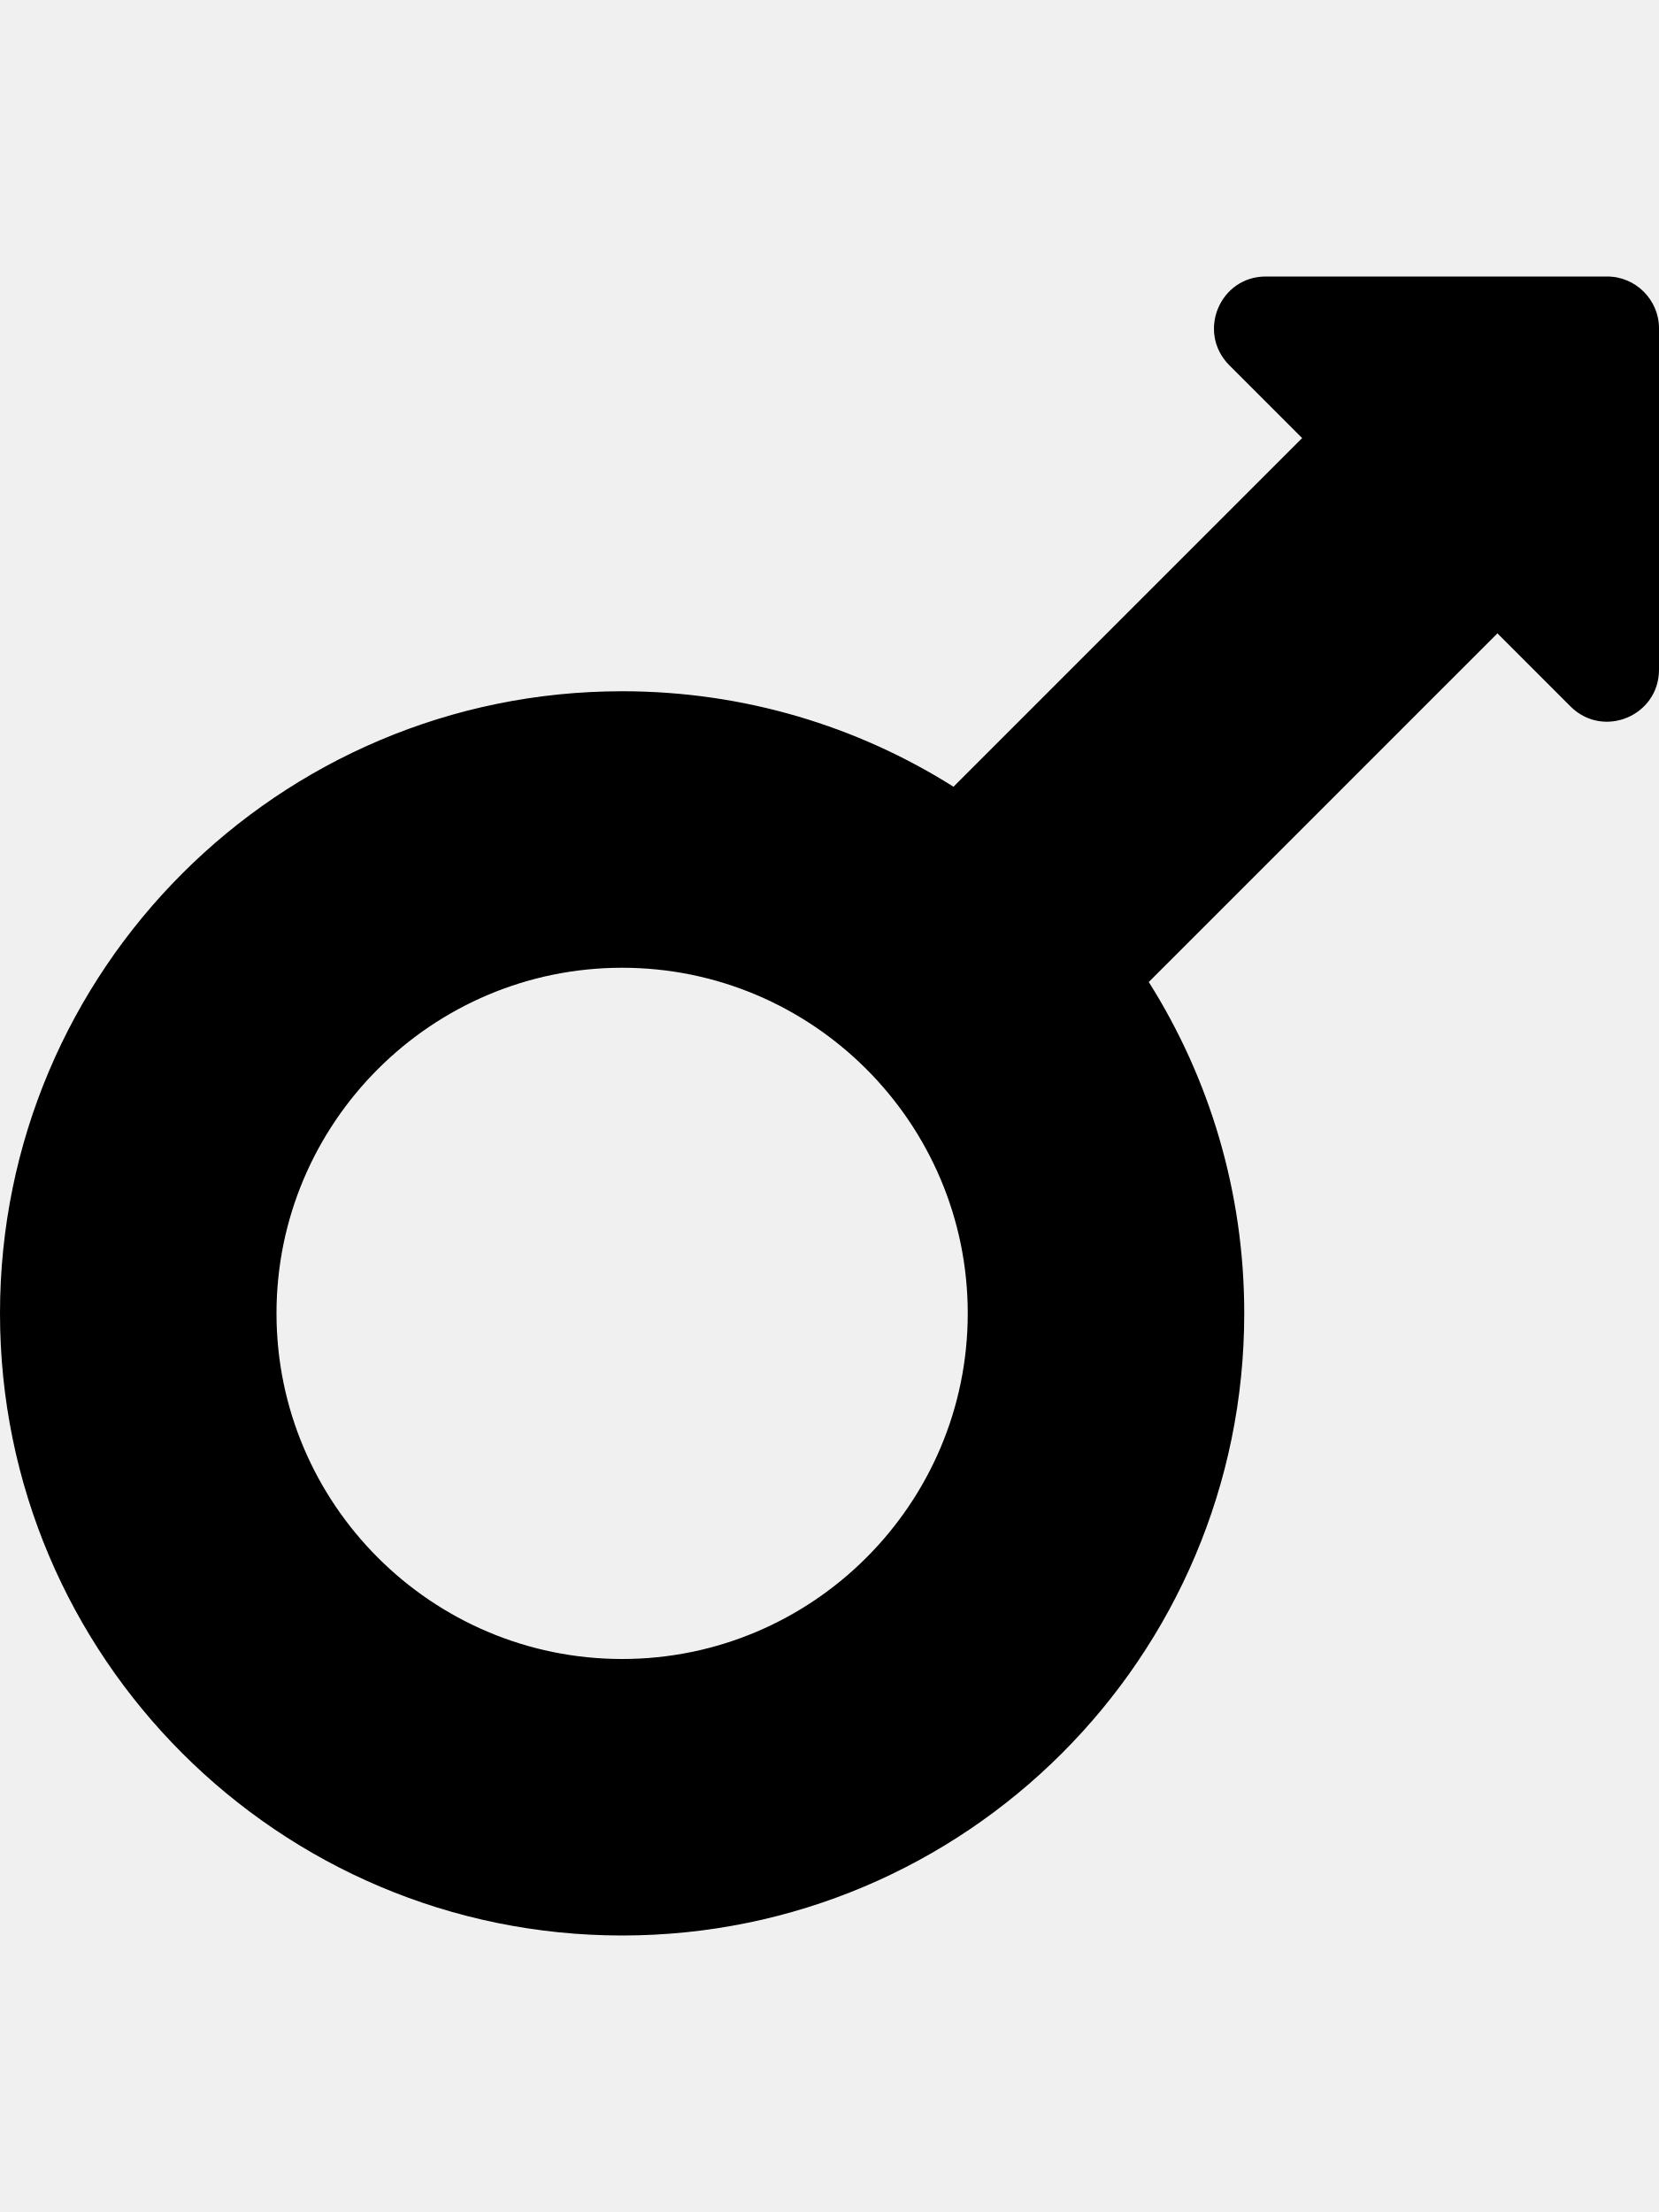
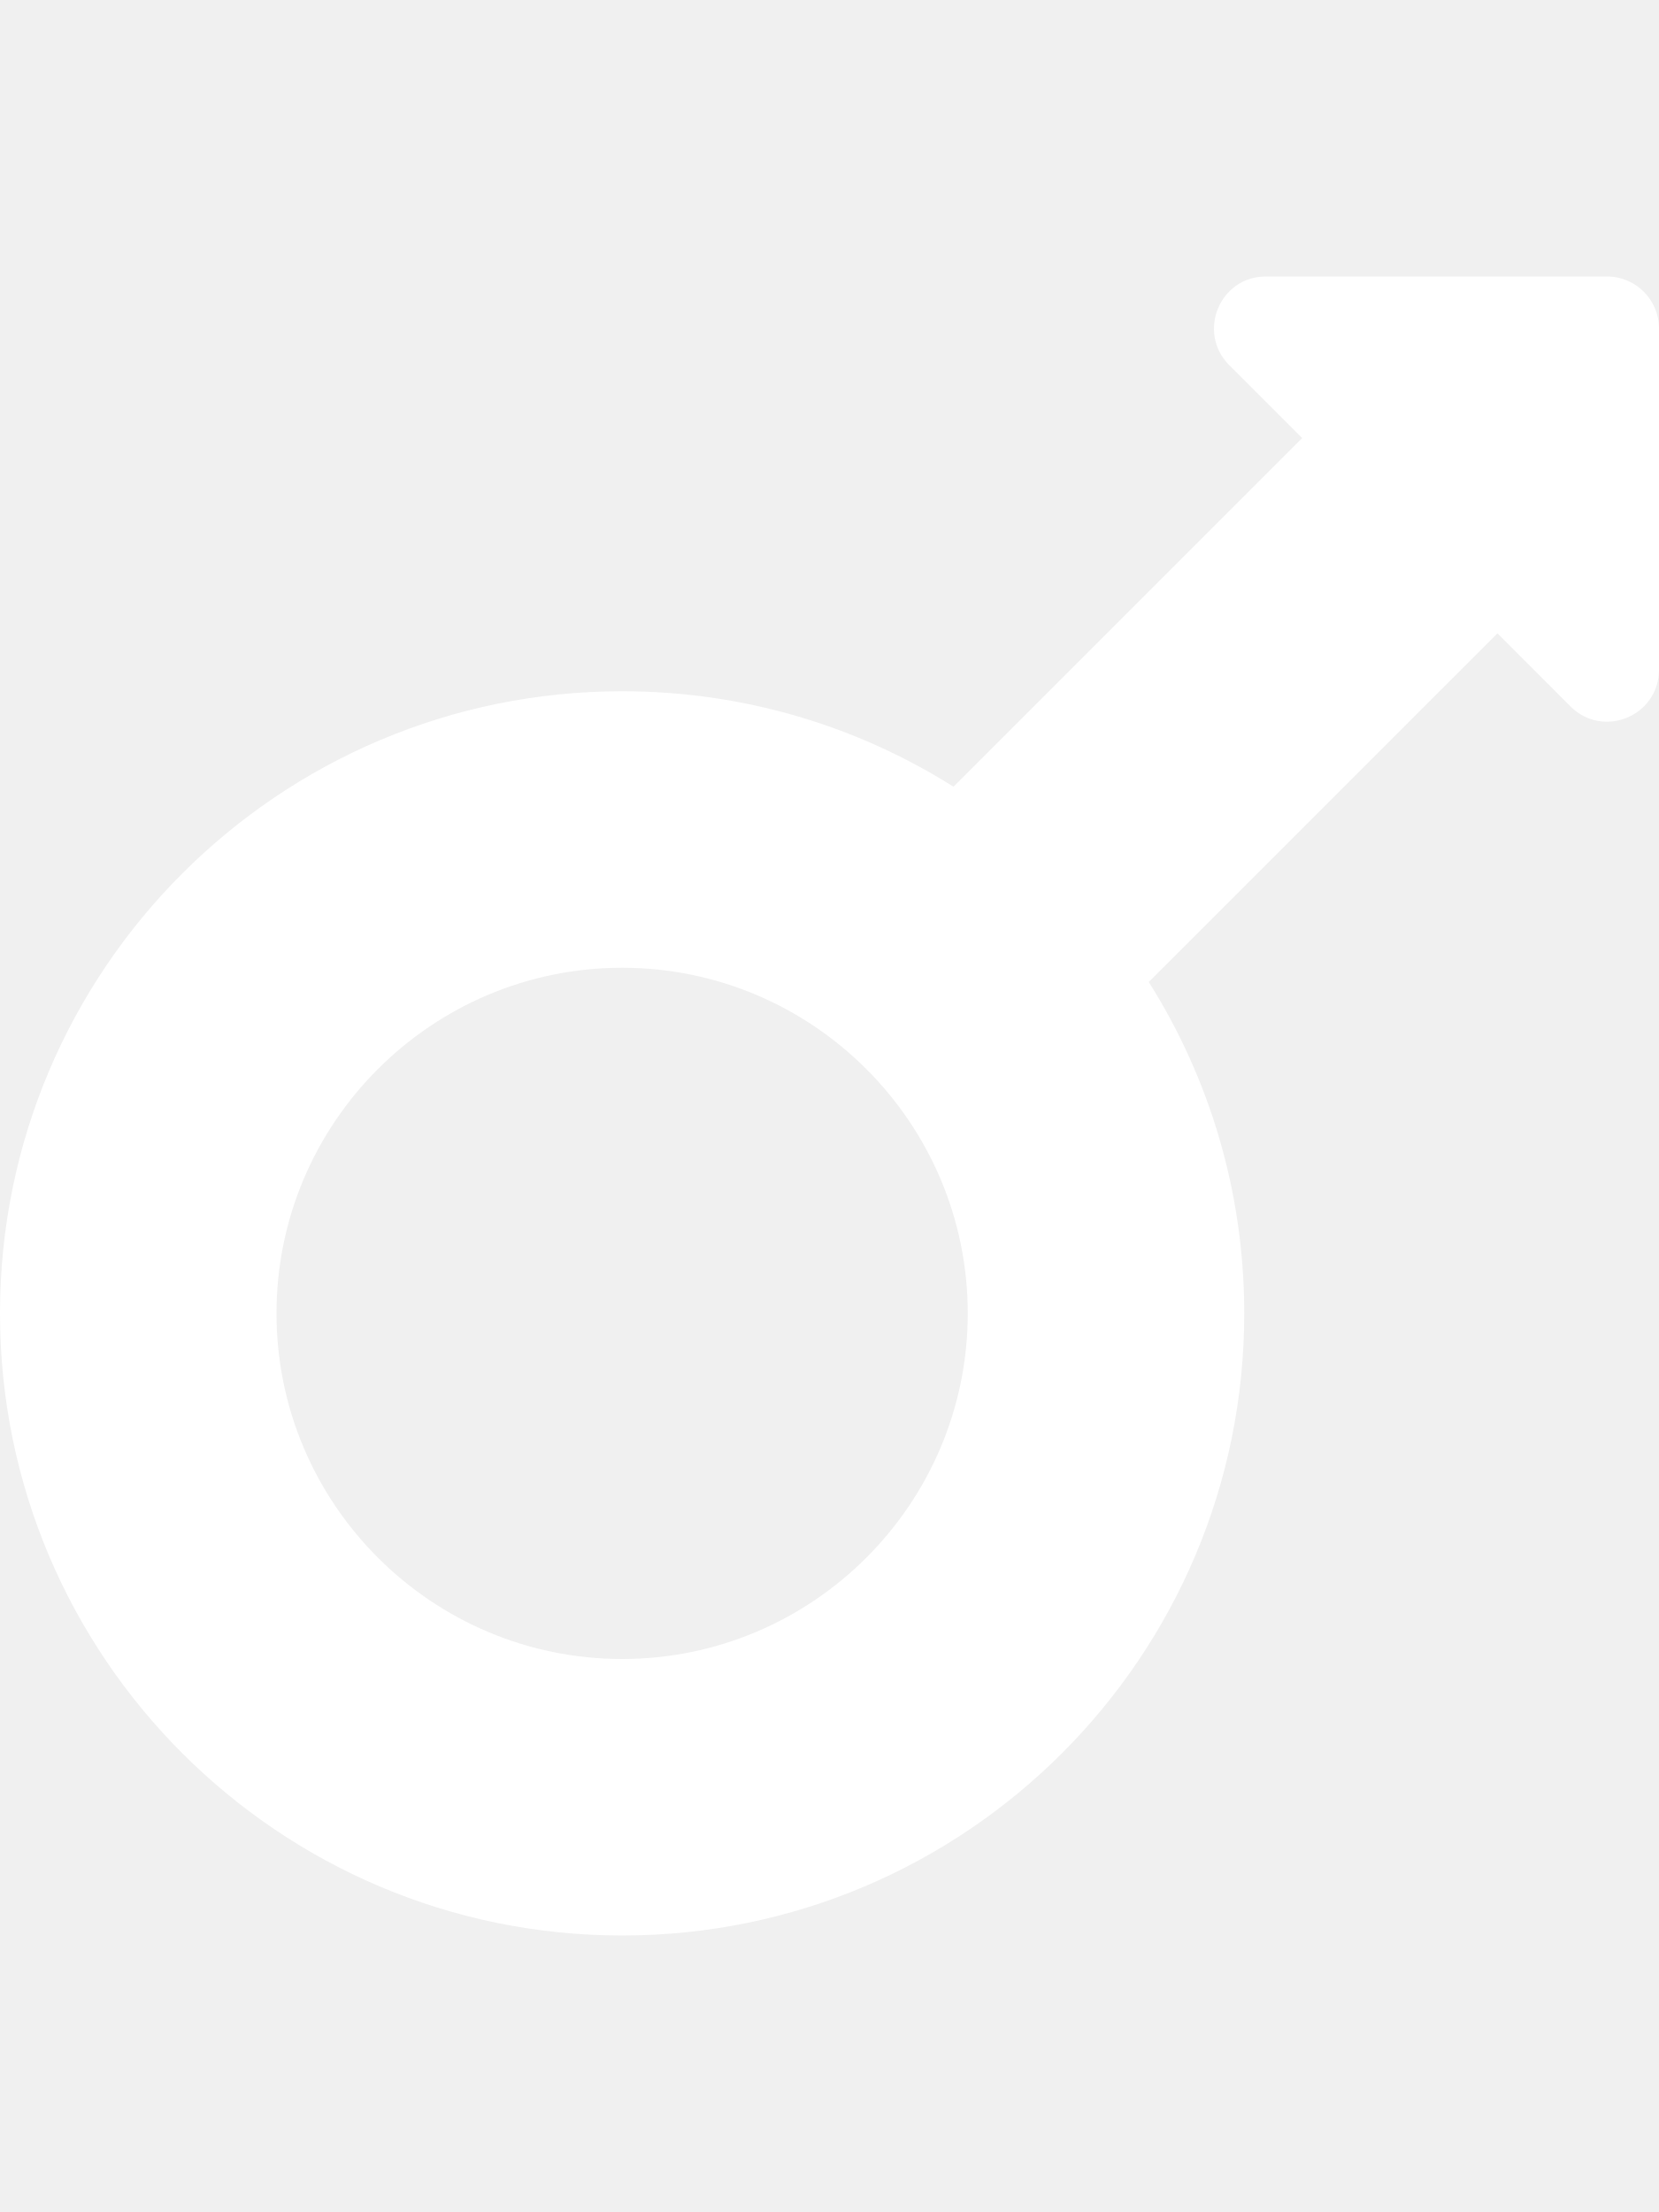
<svg xmlns="http://www.w3.org/2000/svg" aria-hidden="true" focusable="false" data-prefix="fas" data-icon="mars" class="svg-inline--fa fa-mars fa-w-12" role="img" viewBox="0 0 384 512">
-   <path fill="currentColor" d="M372 64h-79c-10.7 0-16 12.9-8.5 20.5l16.9 16.9-80.7 80.7c-22.2-14-48.5-22.1-76.7-22.1C64.5 160 0 224.5 0 304s64.5 144 144 144 144-64.5 144-144c0-28.2-8.1-54.5-22.1-76.7l80.7-80.7 16.9 16.9c7.6 7.6 20.5 2.2 20.5-8.5V76c0-6.6-5.4-12-12-12zM144 384c-44.1 0-80-35.9-80-80s35.9-80 80-80 80 35.9 80 80-35.9 80-80 80z" />
+   <path fill="#fff" d="M372 64h-79c-10.7 0-16 12.9-8.5 20.5l16.9 16.9-80.7 80.7c-22.2-14-48.5-22.1-76.7-22.1C64.5 160 0 224.5 0 304s64.5 144 144 144 144-64.5 144-144c0-28.2-8.1-54.5-22.1-76.7l80.7-80.7 16.9 16.9c7.6 7.6 20.5 2.2 20.5-8.5V76c0-6.6-5.4-12-12-12zM144 384c-44.1 0-80-35.9-80-80s35.9-80 80-80 80 35.9 80 80-35.9 80-80 80z" />
</svg>
